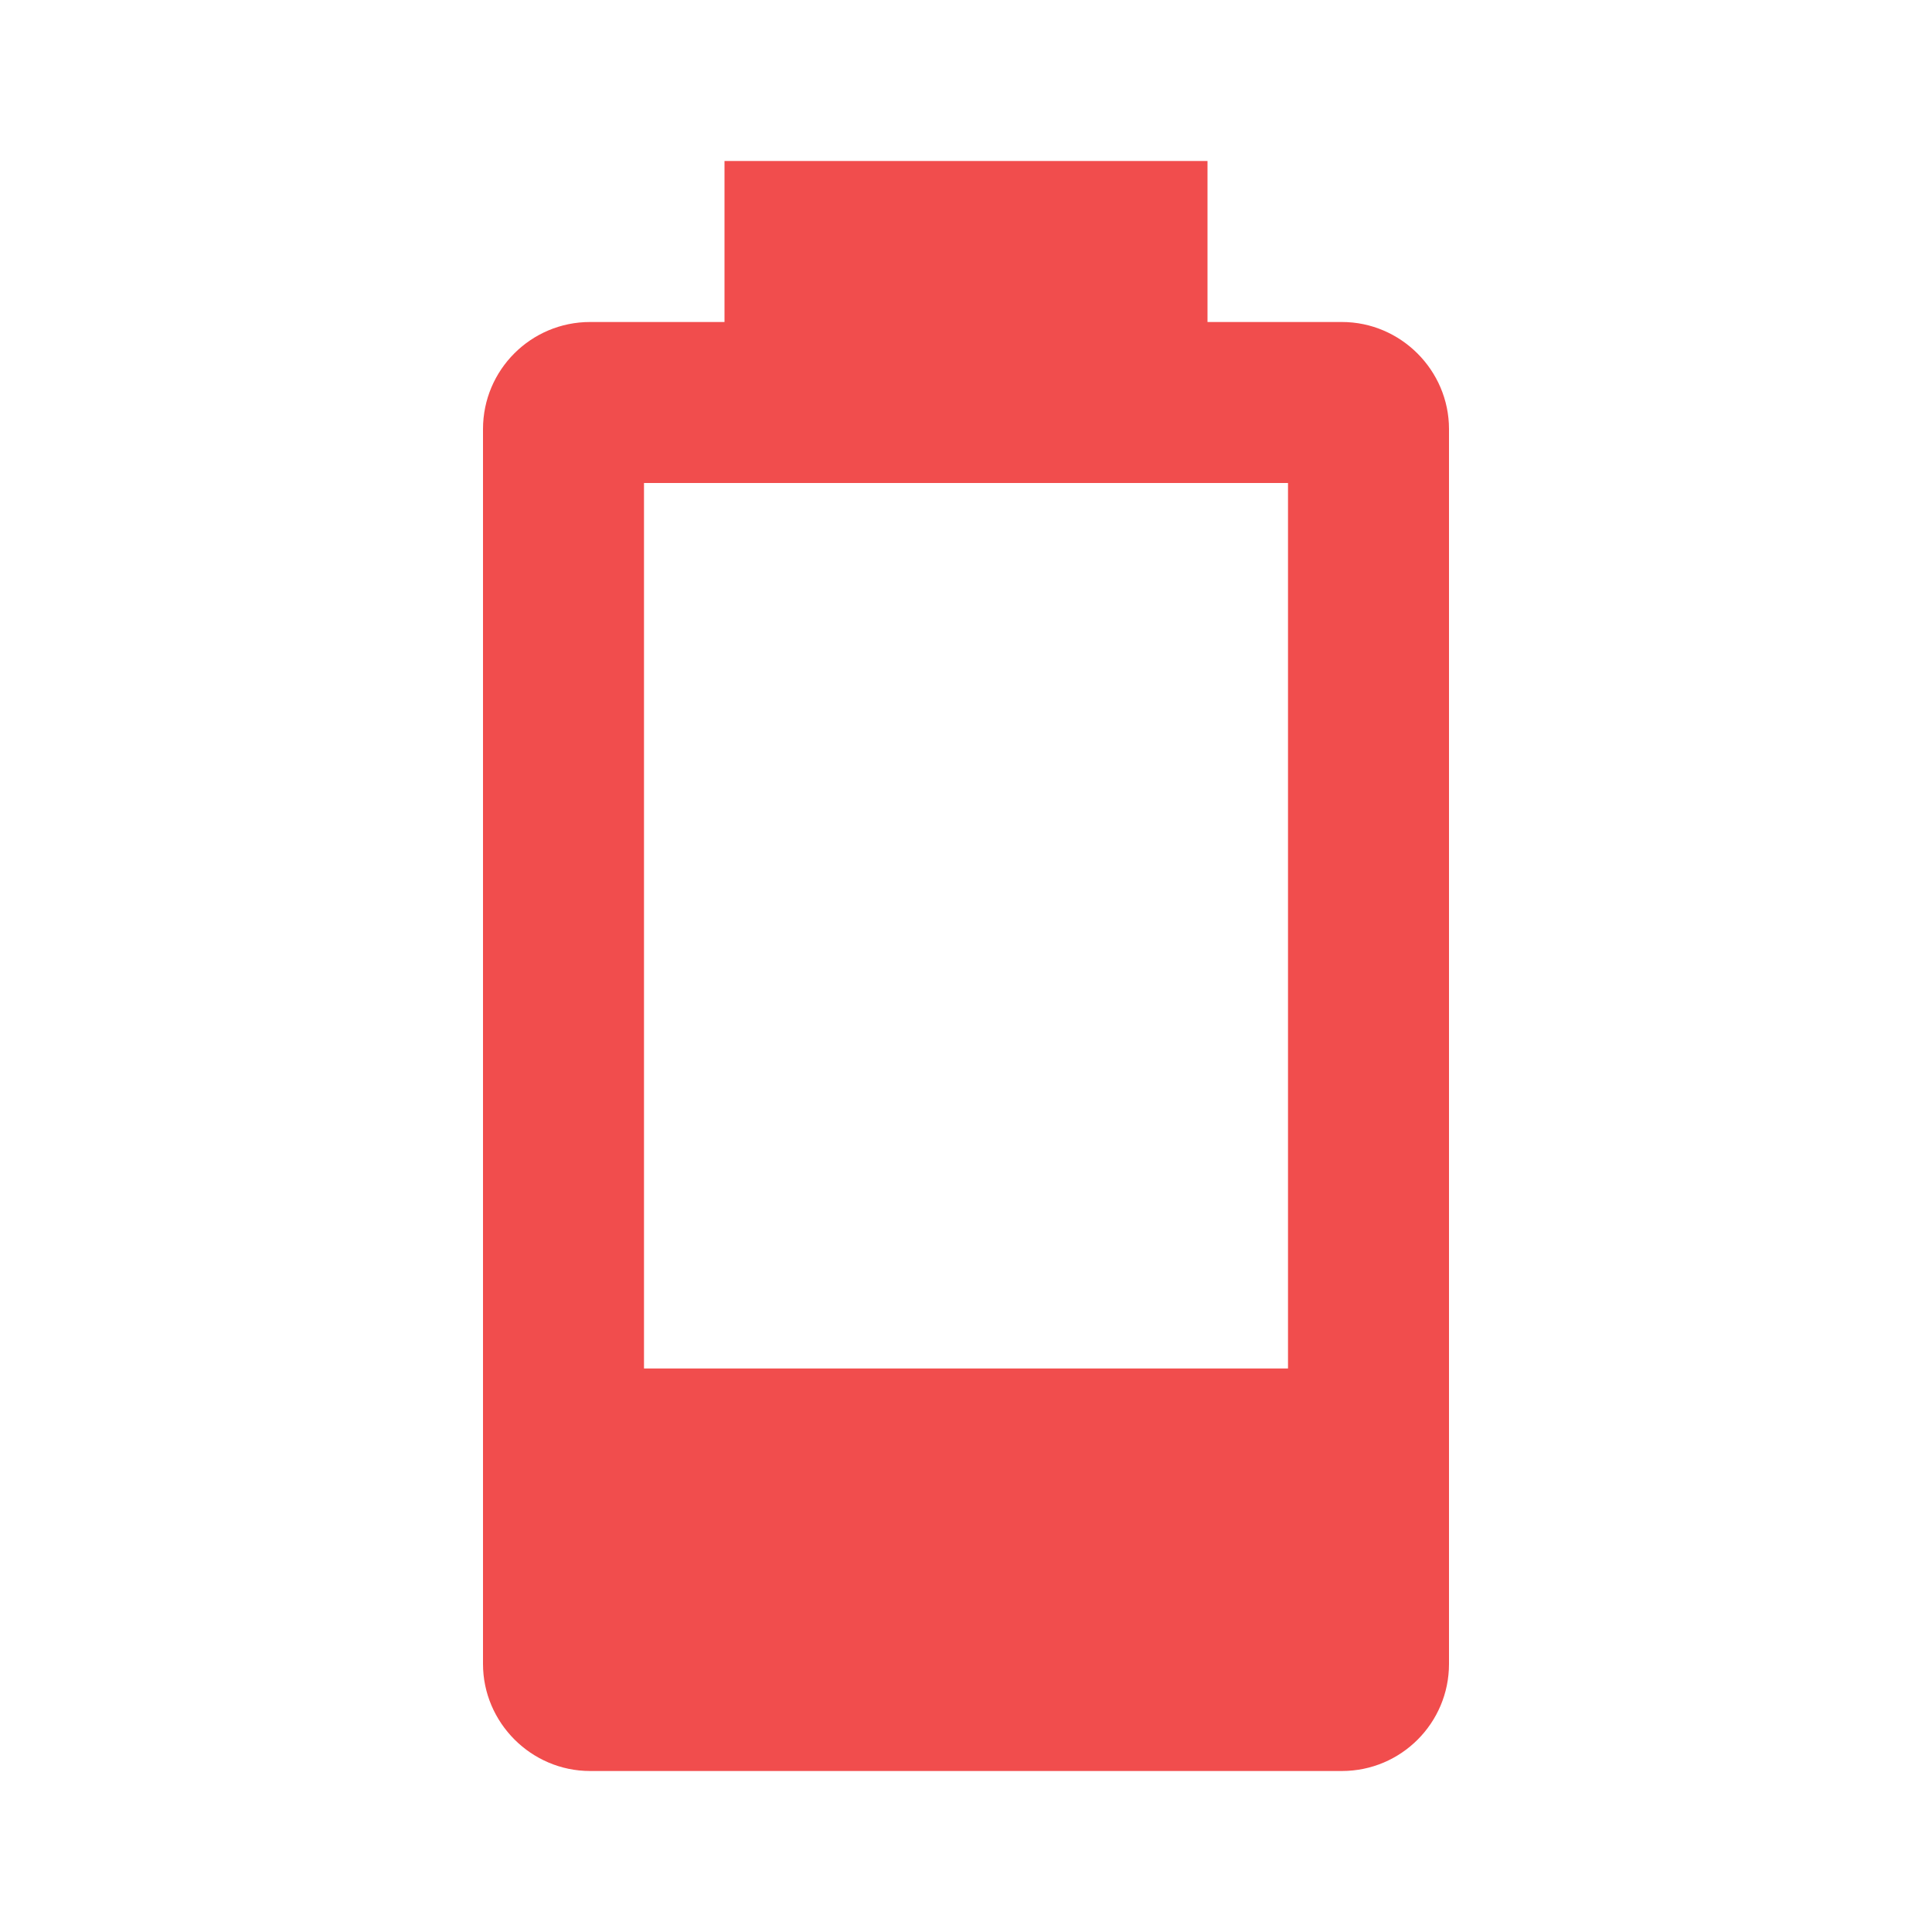
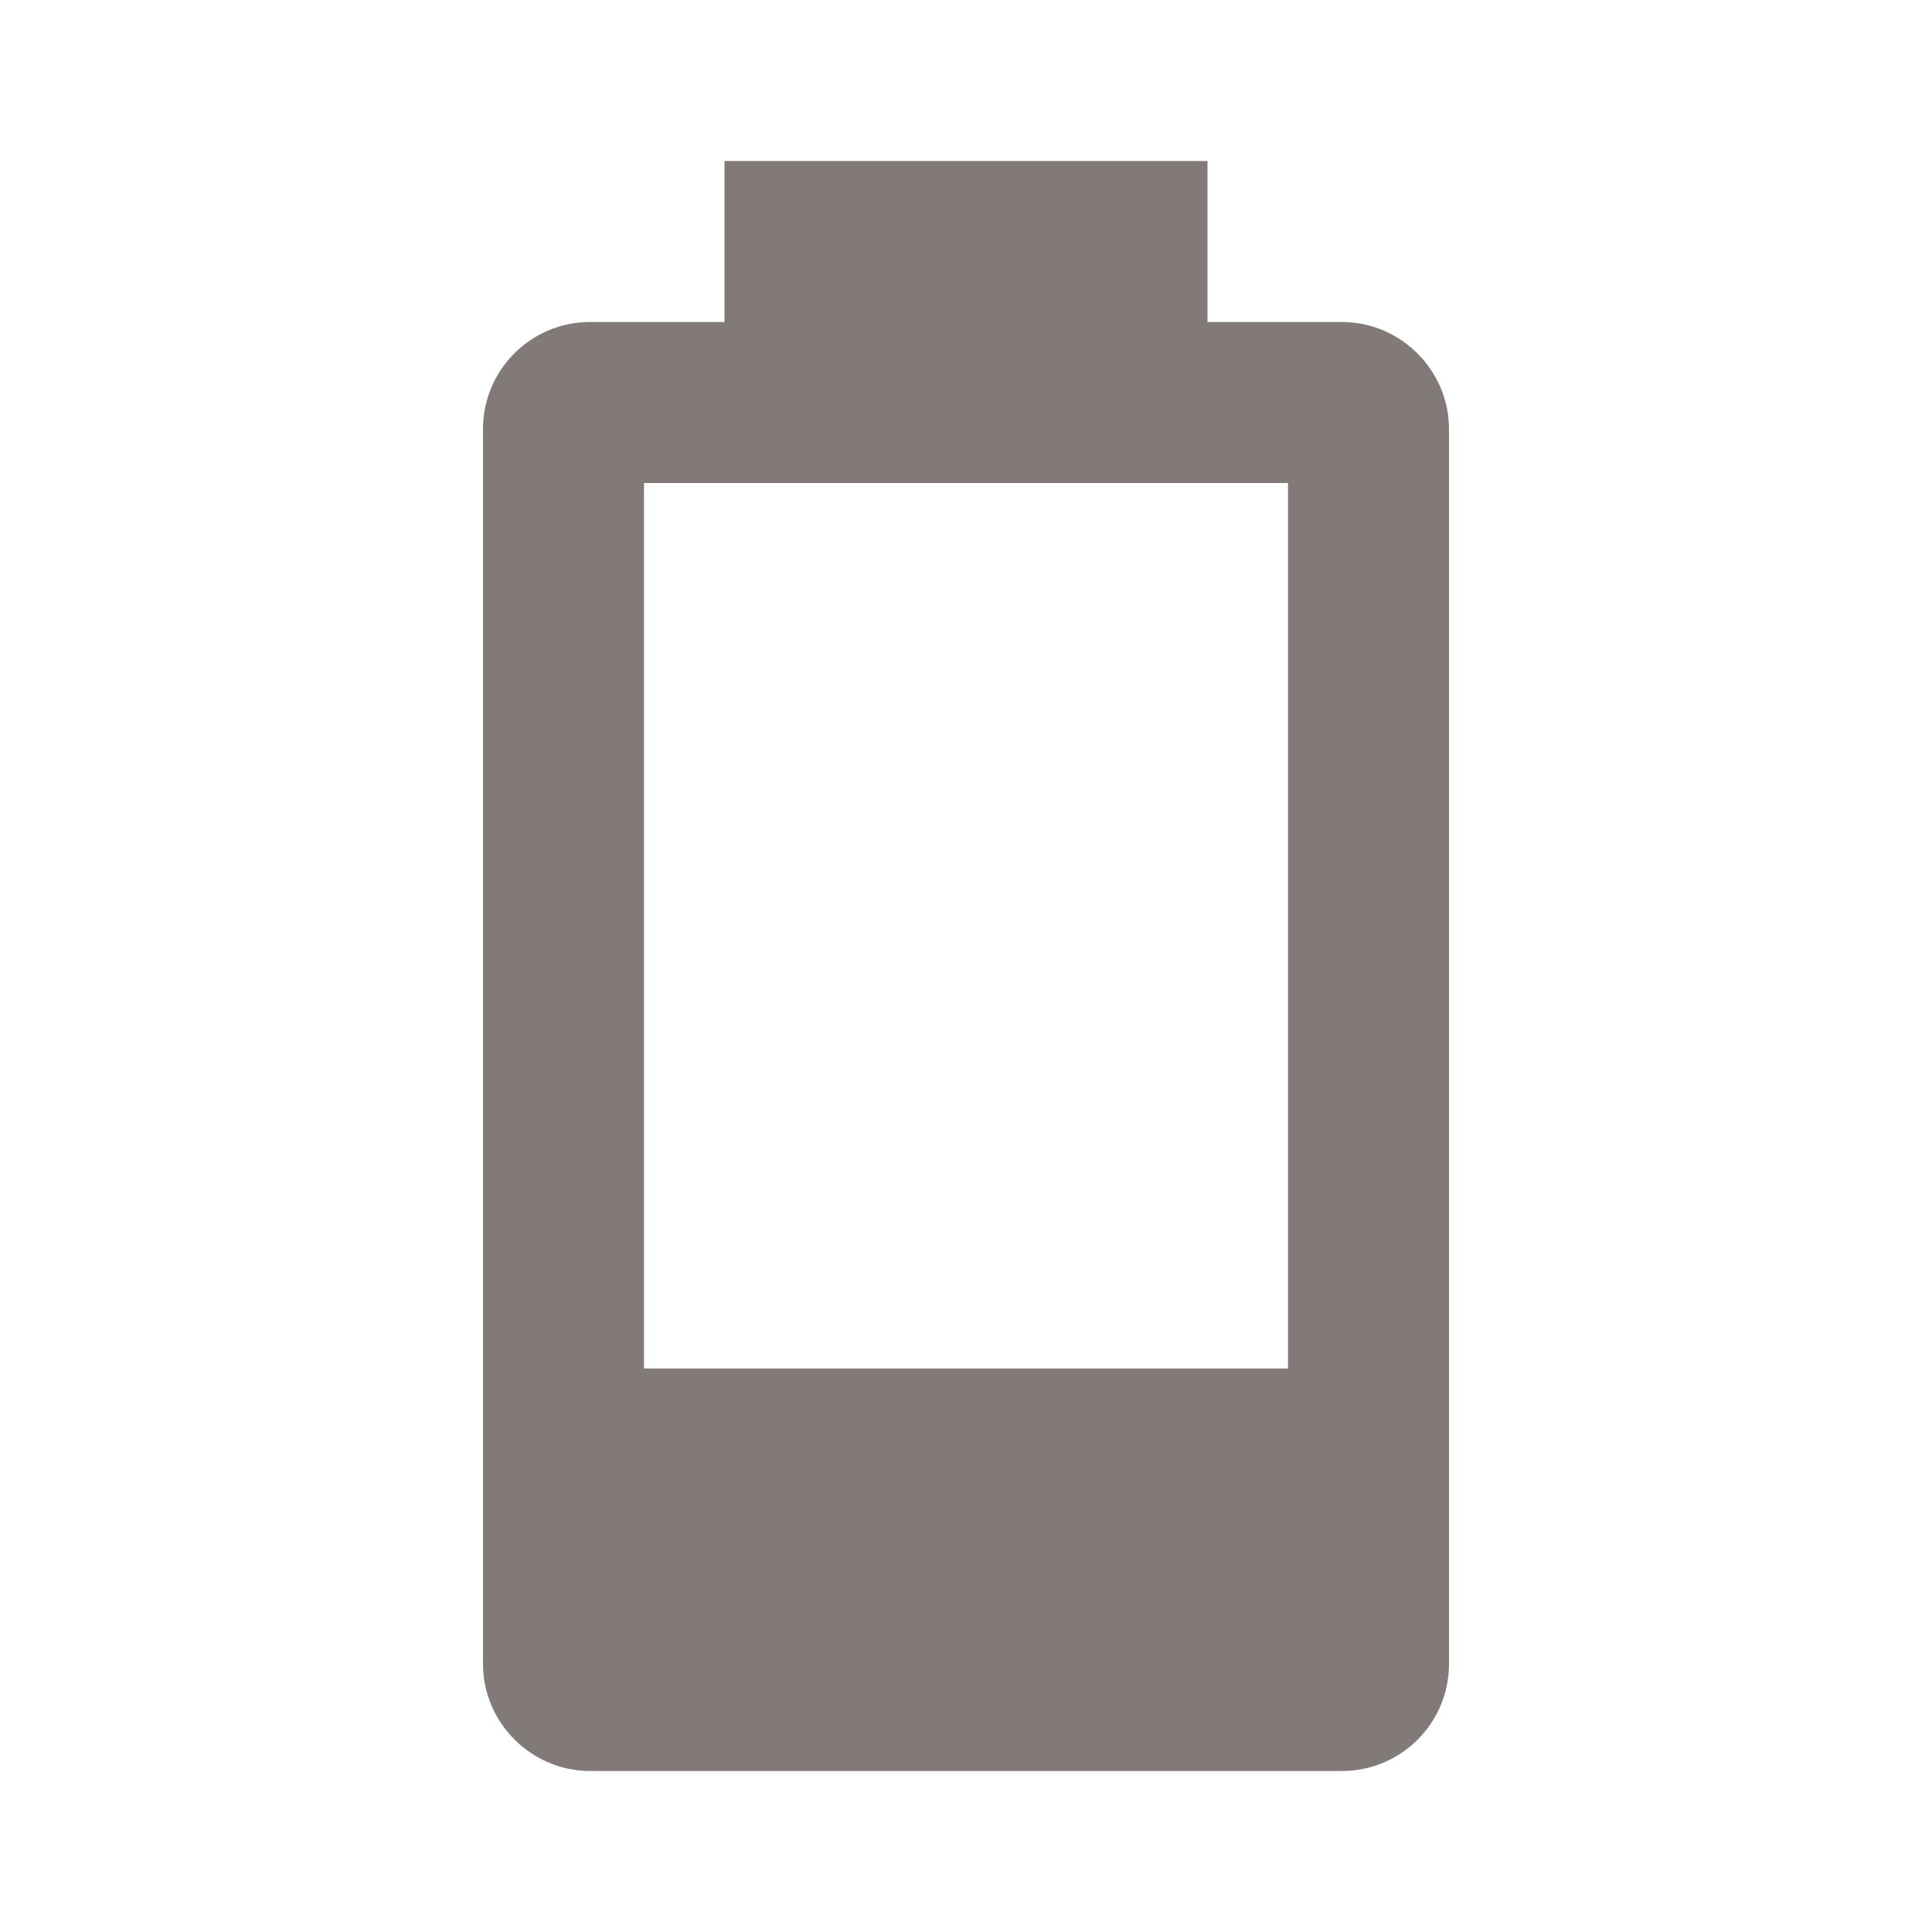
<svg xmlns="http://www.w3.org/2000/svg" viewBox="0 0 24 24">
-   <path d="M16,17H8V6H16M16.67,4H15V2H9V4H7.33A1.33,1.33 0 0,0 6,5.33V20.67C6,21.4 6.6,22 7.33,22H16.67A1.33,1.33 0 0,0 18,20.67V5.33C18,4.6 17.4,4 16.67,4Z" fill="#F14D4D" />
+   <path d="M16,17H8V6H16M16.67,4H15V2H9V4H7.33A1.33,1.33 0 0,0 6,5.33V20.67C6,21.4 6.6,22 7.33,22H16.67A1.33,1.33 0 0,0 18,20.67V5.33C18,4.6 17.4,4 16.67,4Z" fill="#817A79" />
</svg>
